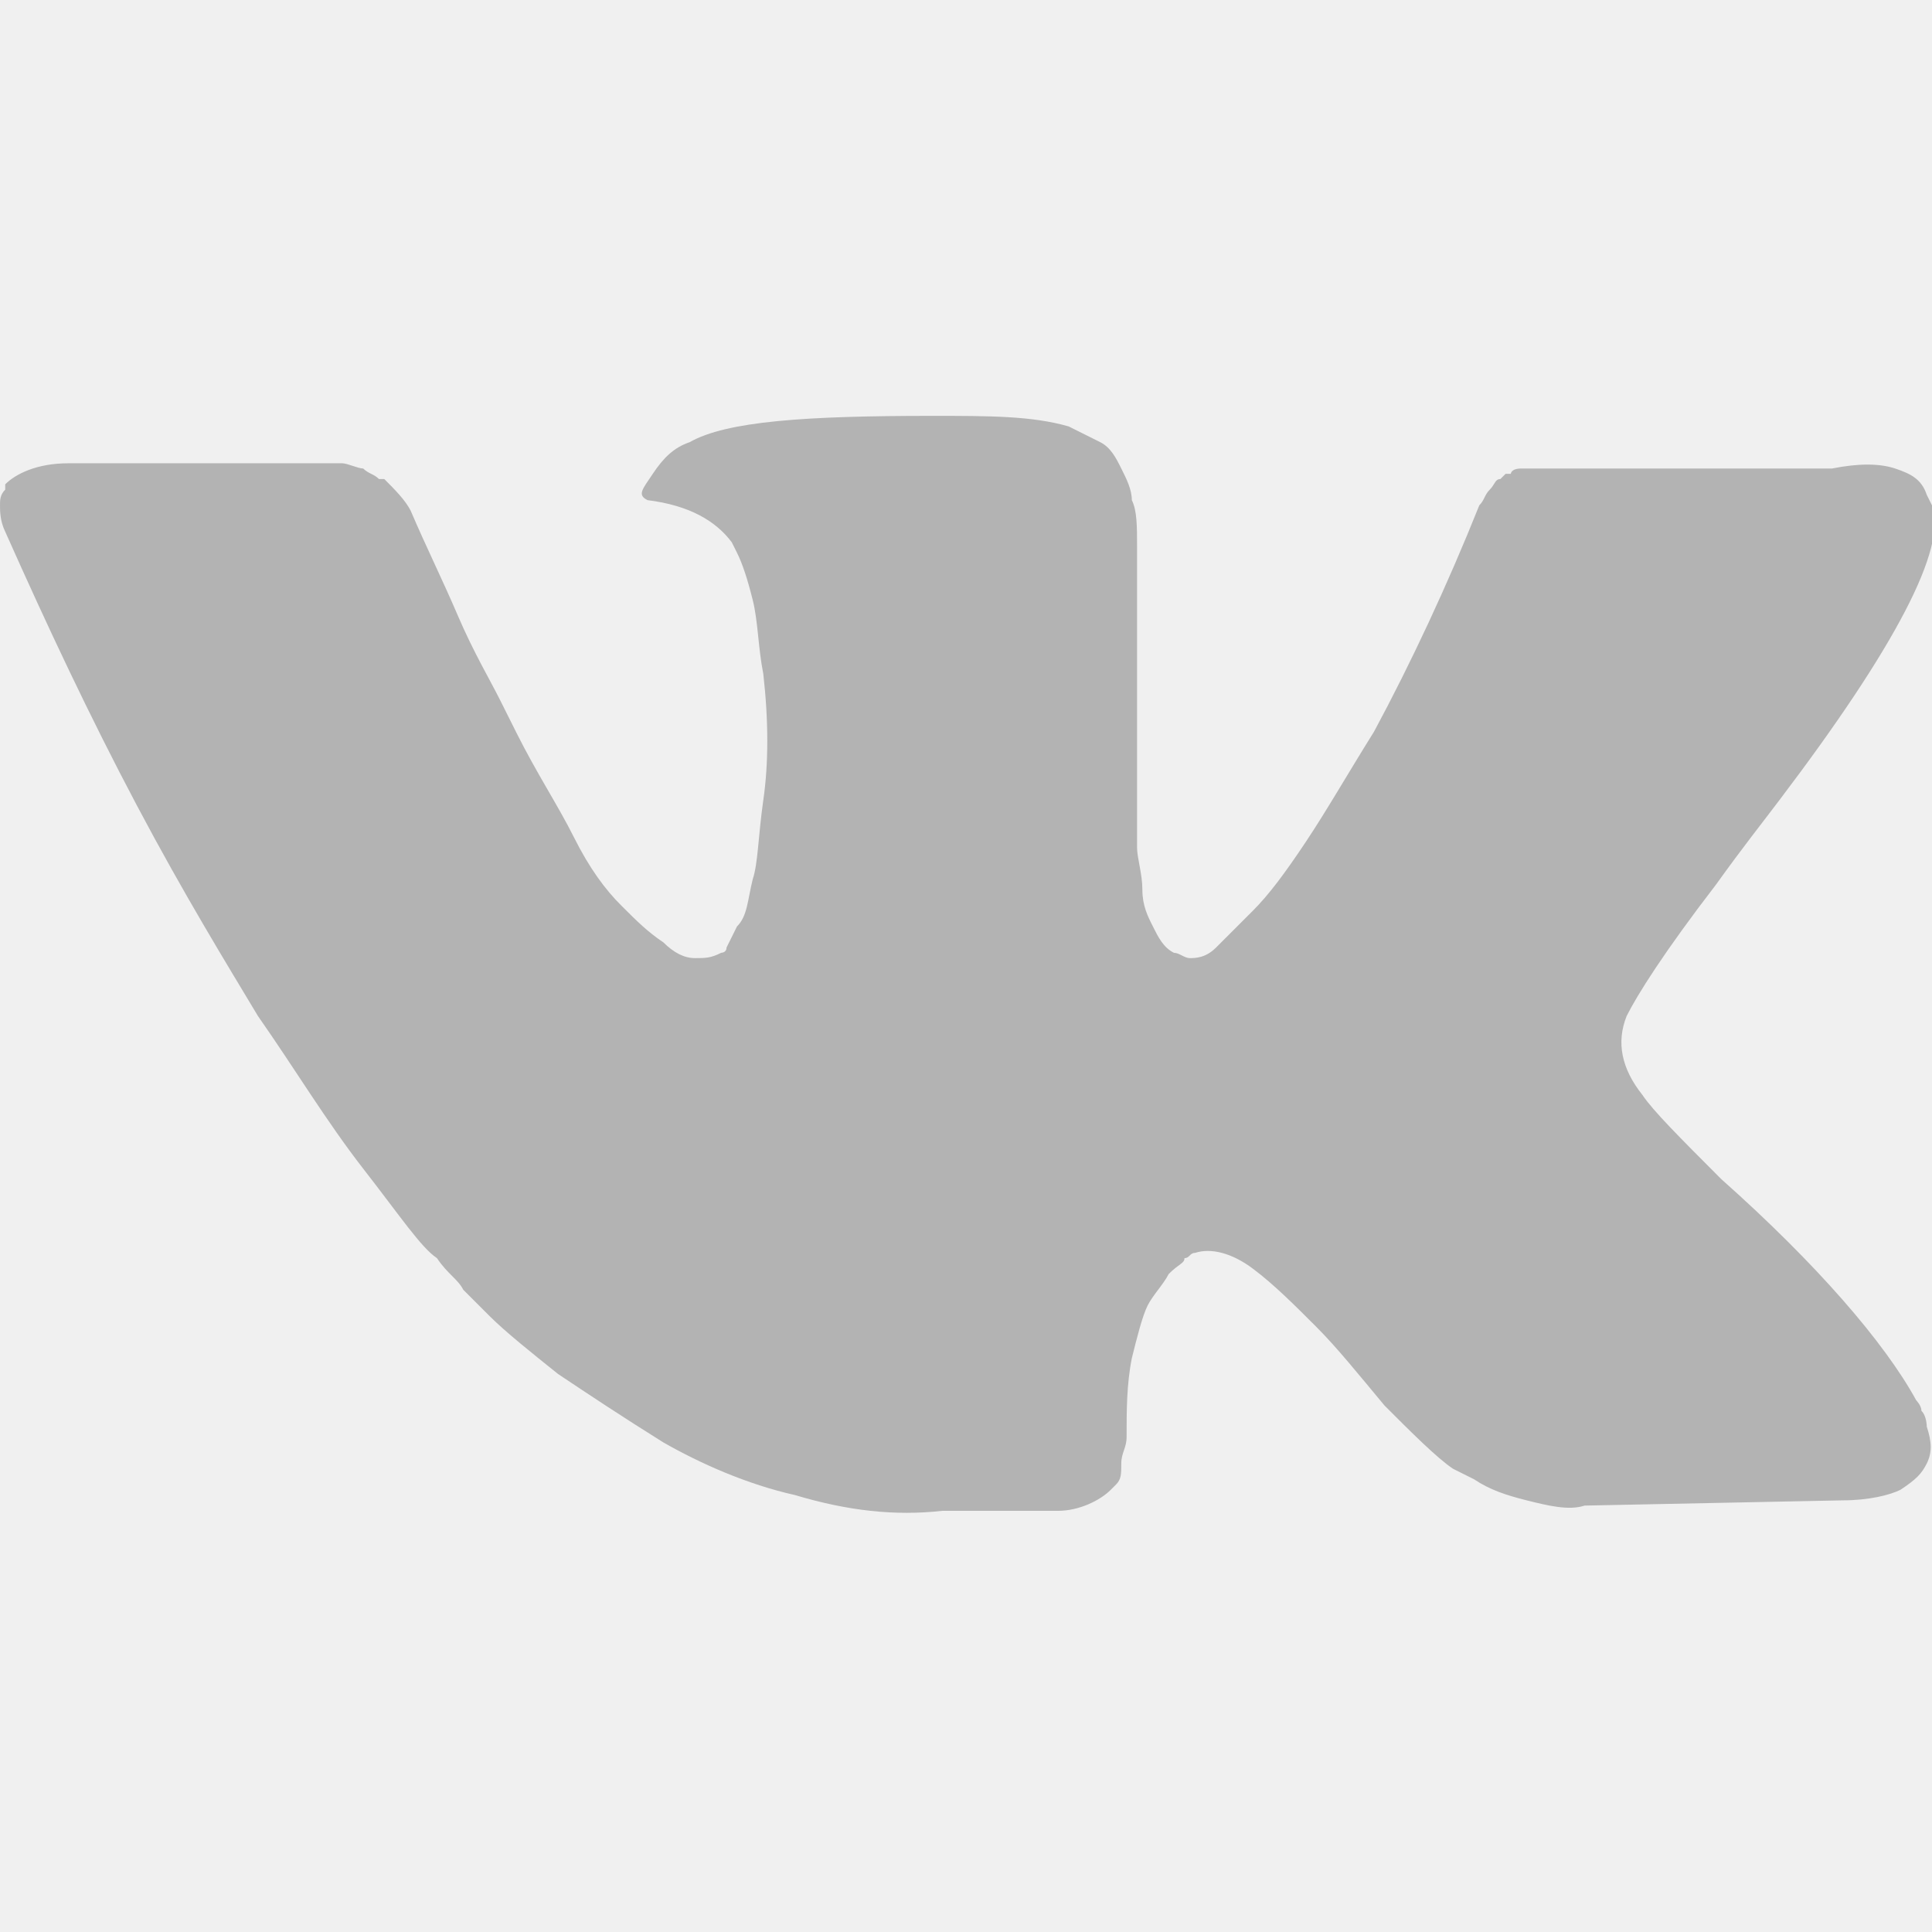
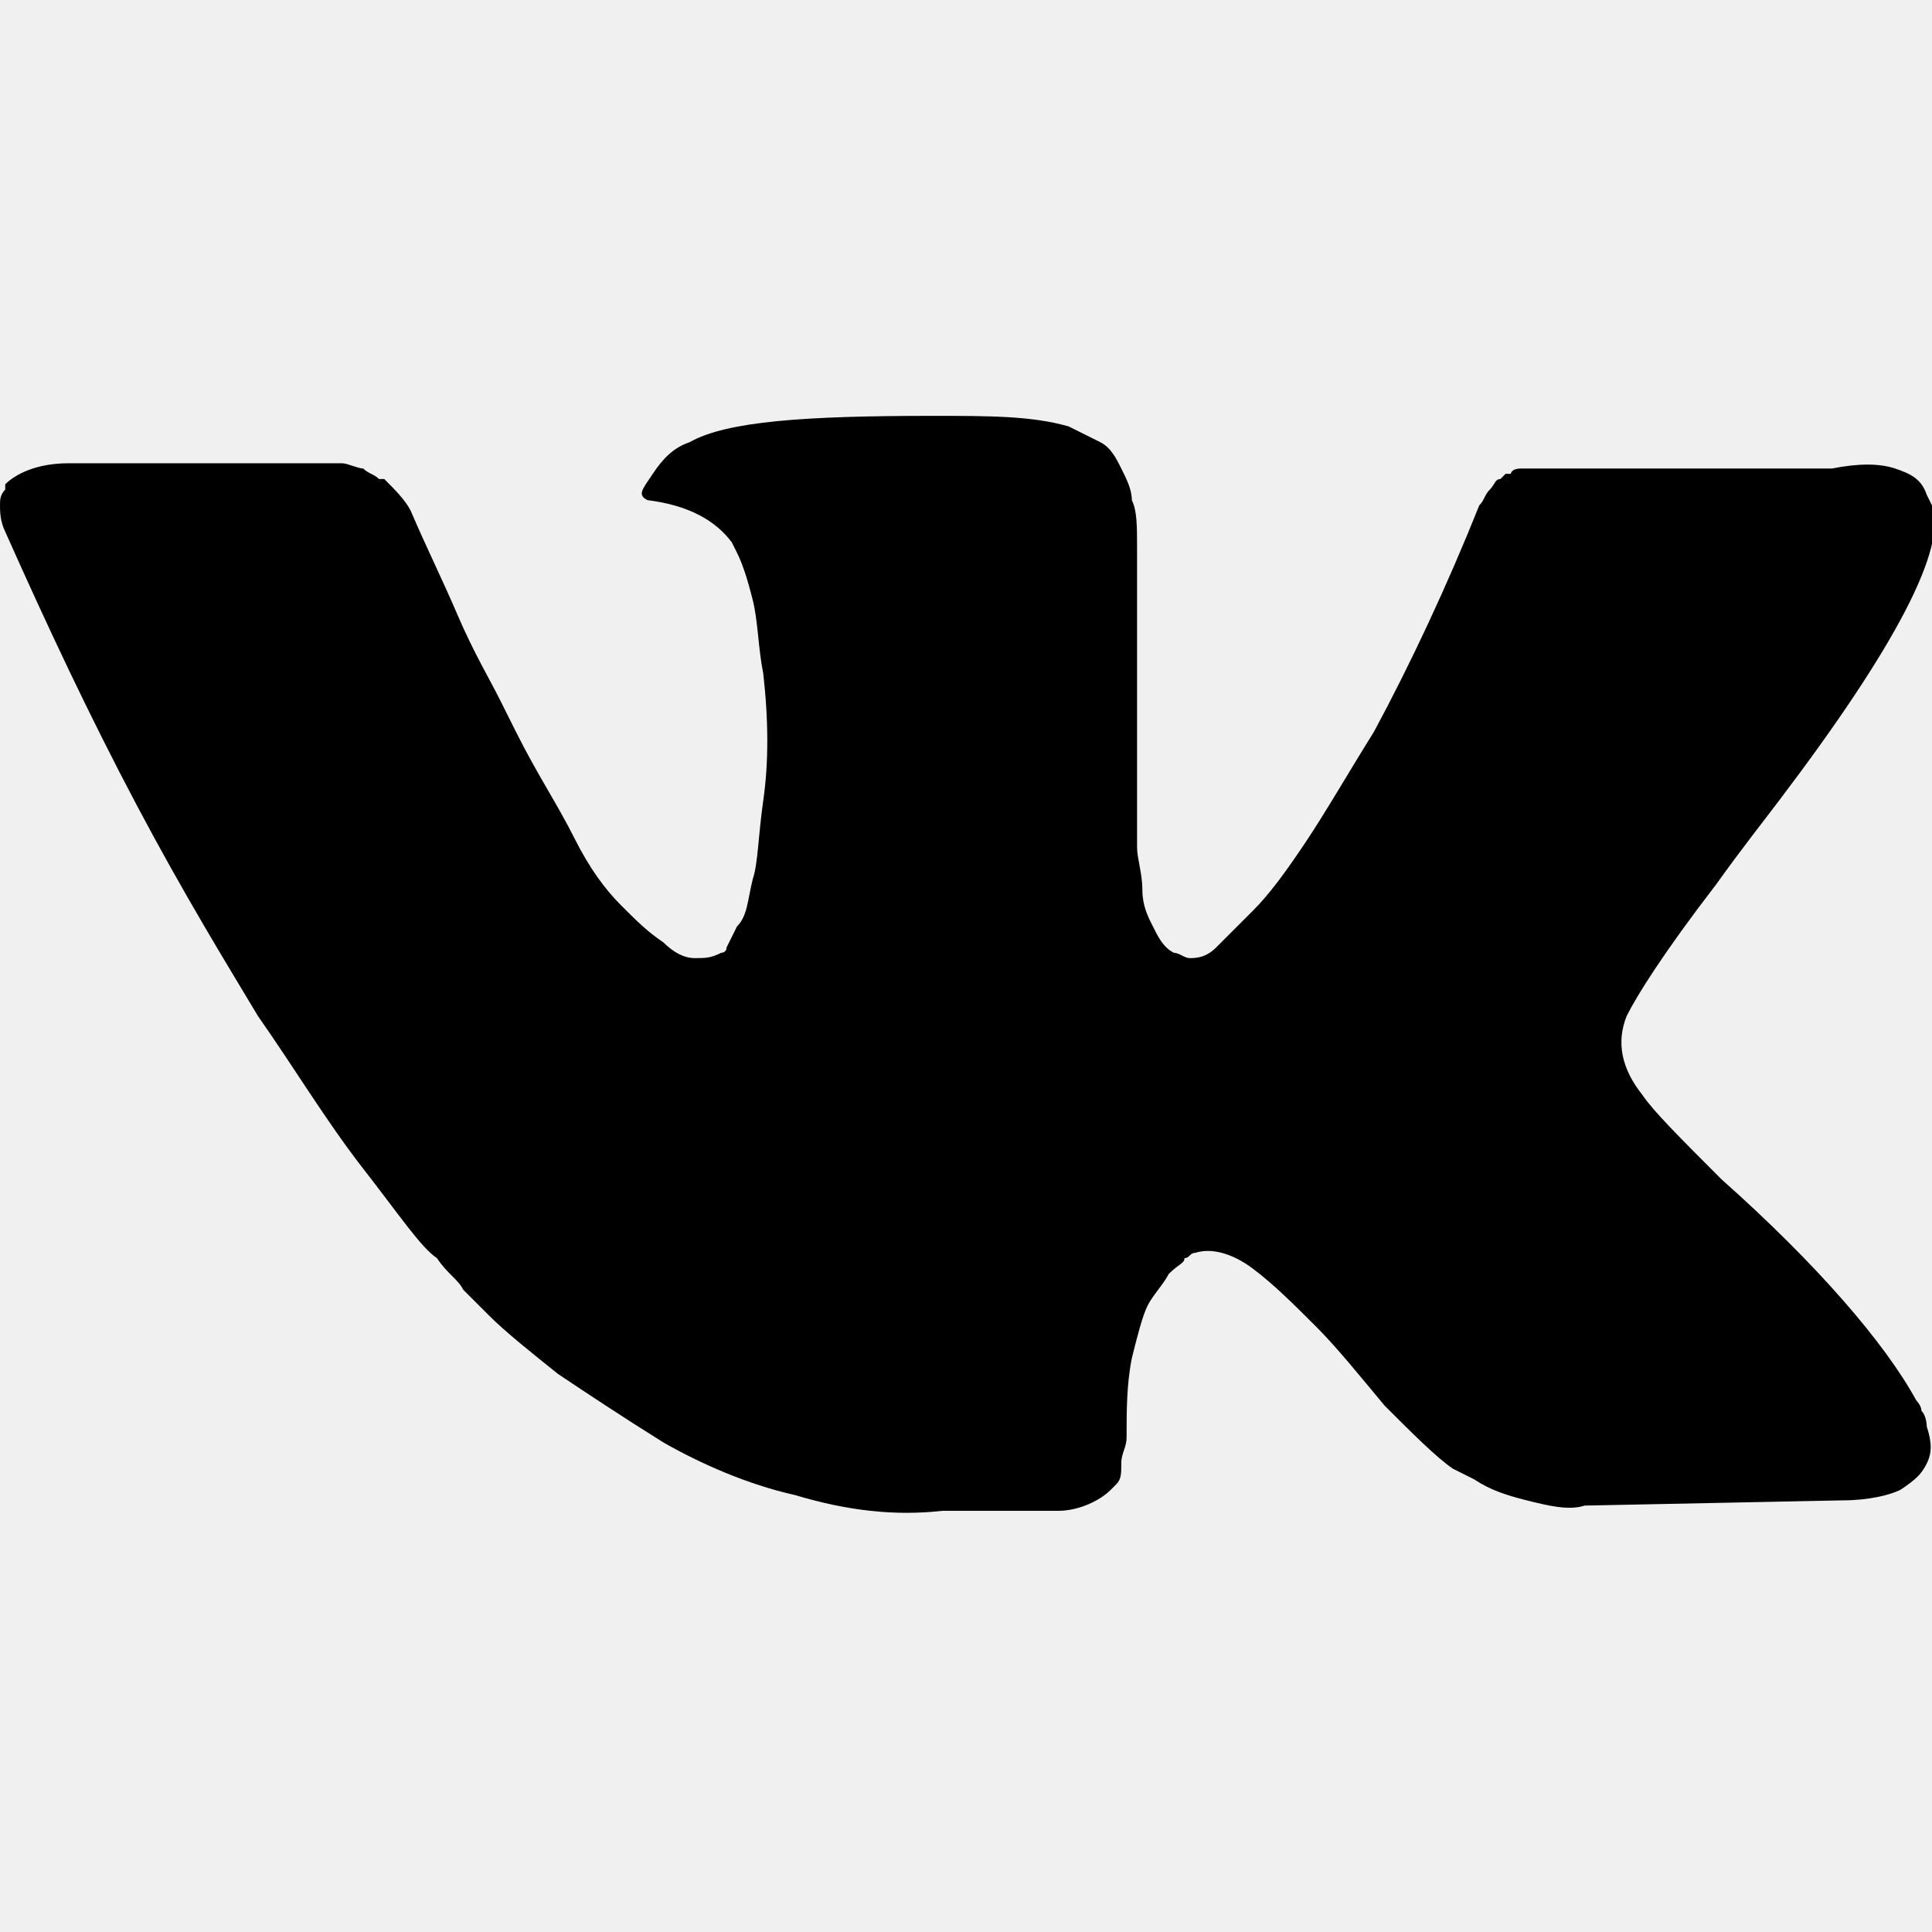
- <svg xmlns="http://www.w3.org/2000/svg" width="20" height="20" viewBox="0 0 24 24" fill="none">
-   <g clip-path="url(#clip0_2_1215)">
-     <path d="M23.869 17.526C23.869 17.46 23.804 17.395 23.804 17.395C23.411 16.676 22.561 15.695 21.384 14.649C20.861 14.125 20.534 13.798 20.403 13.602C20.142 13.275 20.076 12.948 20.207 12.621C20.338 12.36 20.665 11.836 21.319 10.986C21.646 10.529 21.907 10.202 22.104 9.94C23.542 8.044 24.196 6.801 24 6.278L23.935 6.147C23.869 5.951 23.738 5.886 23.542 5.82C23.346 5.755 23.084 5.755 22.758 5.82H19.161C19.095 5.82 19.03 5.82 18.899 5.82C18.768 5.82 18.768 5.886 18.768 5.886H18.703L18.638 5.951C18.572 5.951 18.572 6.016 18.507 6.082C18.441 6.147 18.441 6.213 18.376 6.278C17.984 7.259 17.526 8.24 17.068 9.09C16.741 9.613 16.48 10.071 16.218 10.463C15.956 10.856 15.76 11.117 15.564 11.313C15.368 11.509 15.237 11.64 15.106 11.771C14.976 11.902 14.845 11.902 14.779 11.902C14.714 11.902 14.649 11.836 14.583 11.836C14.452 11.771 14.387 11.64 14.322 11.509C14.256 11.379 14.191 11.248 14.191 11.052C14.191 10.856 14.125 10.659 14.125 10.529C14.125 10.398 14.125 10.202 14.125 9.94C14.125 9.678 14.125 9.482 14.125 9.417C14.125 9.09 14.125 8.763 14.125 8.371C14.125 7.978 14.125 7.717 14.125 7.52C14.125 7.324 14.125 7.063 14.125 6.801C14.125 6.54 14.125 6.343 14.06 6.213C14.06 6.082 13.995 5.951 13.929 5.82C13.864 5.689 13.798 5.559 13.668 5.493C13.537 5.428 13.406 5.362 13.275 5.297C12.817 5.166 12.294 5.166 11.575 5.166C10.005 5.166 9.025 5.232 8.567 5.493C8.371 5.559 8.24 5.689 8.109 5.886C7.978 6.082 7.913 6.147 8.044 6.213C8.567 6.278 8.894 6.474 9.09 6.736L9.155 6.866C9.221 6.997 9.286 7.193 9.351 7.455C9.417 7.717 9.417 8.044 9.482 8.371C9.548 8.959 9.548 9.482 9.482 9.94C9.417 10.398 9.417 10.725 9.351 10.921C9.286 11.182 9.286 11.379 9.155 11.509C9.09 11.64 9.025 11.771 9.025 11.771C9.025 11.836 8.959 11.836 8.959 11.836C8.828 11.902 8.763 11.902 8.632 11.902C8.501 11.902 8.371 11.836 8.24 11.706C8.044 11.575 7.913 11.444 7.717 11.248C7.52 11.052 7.324 10.79 7.128 10.398C6.932 10.005 6.67 9.613 6.409 9.09L6.213 8.698C6.082 8.436 5.886 8.109 5.689 7.651C5.493 7.193 5.297 6.801 5.101 6.343C5.035 6.213 4.905 6.082 4.774 5.951H4.708C4.643 5.886 4.578 5.886 4.512 5.82C4.447 5.82 4.316 5.755 4.251 5.755H0.85C0.458 5.755 0.196 5.886 0.065 6.016V6.082C0 6.147 0 6.213 0 6.278C0 6.343 0 6.474 0.065 6.605C0.589 7.782 1.112 8.894 1.7 10.005C2.289 11.117 2.812 11.967 3.204 12.621C3.662 13.275 4.054 13.929 4.512 14.518C4.97 15.106 5.232 15.499 5.428 15.629C5.559 15.826 5.689 15.891 5.755 16.022L6.082 16.349C6.278 16.545 6.605 16.806 6.932 17.068C7.324 17.33 7.717 17.591 8.24 17.918C8.698 18.18 9.286 18.441 9.875 18.572C10.529 18.768 11.117 18.834 11.706 18.768H13.144C13.406 18.768 13.668 18.638 13.798 18.507L13.864 18.441C13.929 18.376 13.929 18.311 13.929 18.18C13.929 18.049 13.995 17.984 13.995 17.853C13.995 17.526 13.995 17.199 14.06 16.872C14.125 16.61 14.191 16.349 14.256 16.218C14.322 16.087 14.452 15.956 14.518 15.826C14.649 15.695 14.714 15.695 14.714 15.629C14.779 15.629 14.779 15.564 14.845 15.564C15.041 15.499 15.303 15.564 15.564 15.76C15.826 15.956 16.087 16.218 16.349 16.48C16.61 16.741 16.872 17.068 17.199 17.46C17.526 17.788 17.853 18.114 18.049 18.245L18.311 18.376C18.507 18.507 18.703 18.572 18.965 18.638C19.226 18.703 19.488 18.768 19.684 18.703L22.888 18.638C23.215 18.638 23.477 18.572 23.608 18.507C23.804 18.376 23.869 18.311 23.935 18.18C24 18.049 24 17.918 23.935 17.722C23.935 17.722 23.935 17.591 23.869 17.526Z" fill="#B3B3B3" />
-   </g>
-   <defs>
-     <clipPath id="clip0_2_1215">
-       <rect width="24" height="24" fill="white" />
-     </clipPath>
-   </defs>
+ <svg xmlns="http://www.w3.org/2000/svg" viewBox="0 0 24 24">
+   <path d="M23.869 17.526C23.869 17.46 23.804 17.395 23.804 17.395C23.411 16.676 22.561 15.695 21.384 14.649C20.861 14.125 20.534 13.798 20.403 13.602C20.142 13.275 20.076 12.948 20.207 12.621C20.338 12.36 20.665 11.836 21.319 10.986C21.646 10.529 21.907 10.202 22.104 9.94C23.542 8.044 24.196 6.801 24 6.278L23.935 6.147C23.869 5.951 23.738 5.886 23.542 5.82C23.346 5.755 23.084 5.755 22.758 5.82H19.161C19.095 5.82 19.03 5.82 18.899 5.82C18.768 5.82 18.768 5.886 18.768 5.886H18.703L18.638 5.951C18.572 5.951 18.572 6.016 18.507 6.082C18.441 6.147 18.441 6.213 18.376 6.278C17.984 7.259 17.526 8.24 17.068 9.09C16.741 9.613 16.48 10.071 16.218 10.463C15.956 10.856 15.76 11.117 15.564 11.313C15.368 11.509 15.237 11.64 15.106 11.771C14.976 11.902 14.845 11.902 14.779 11.902C14.714 11.902 14.649 11.836 14.583 11.836C14.452 11.771 14.387 11.64 14.322 11.509C14.256 11.379 14.191 11.248 14.191 11.052C14.191 10.856 14.125 10.659 14.125 10.529C14.125 10.398 14.125 10.202 14.125 9.94C14.125 9.678 14.125 9.482 14.125 9.417C14.125 9.09 14.125 8.763 14.125 8.371C14.125 7.978 14.125 7.717 14.125 7.52C14.125 7.324 14.125 7.063 14.125 6.801C14.125 6.54 14.125 6.343 14.06 6.213C14.06 6.082 13.995 5.951 13.929 5.82C13.864 5.689 13.798 5.559 13.668 5.493C13.537 5.428 13.406 5.362 13.275 5.297C12.817 5.166 12.294 5.166 11.575 5.166C10.005 5.166 9.025 5.232 8.567 5.493C8.371 5.559 8.24 5.689 8.109 5.886C7.978 6.082 7.913 6.147 8.044 6.213C8.567 6.278 8.894 6.474 9.09 6.736L9.155 6.866C9.221 6.997 9.286 7.193 9.351 7.455C9.417 7.717 9.417 8.044 9.482 8.371C9.548 8.959 9.548 9.482 9.482 9.94C9.417 10.398 9.417 10.725 9.351 10.921C9.286 11.182 9.286 11.379 9.155 11.509C9.09 11.64 9.025 11.771 9.025 11.771C9.025 11.836 8.959 11.836 8.959 11.836C8.828 11.902 8.763 11.902 8.632 11.902C8.501 11.902 8.371 11.836 8.24 11.706C8.044 11.575 7.913 11.444 7.717 11.248C7.52 11.052 7.324 10.79 7.128 10.398C6.932 10.005 6.67 9.613 6.409 9.09L6.213 8.698C6.082 8.436 5.886 8.109 5.689 7.651C5.493 7.193 5.297 6.801 5.101 6.343C5.035 6.213 4.905 6.082 4.774 5.951H4.708C4.643 5.886 4.578 5.886 4.512 5.82C4.447 5.82 4.316 5.755 4.251 5.755H0.85C0.458 5.755 0.196 5.886 0.065 6.016V6.082C0 6.147 0 6.213 0 6.278C0 6.343 0 6.474 0.065 6.605C0.589 7.782 1.112 8.894 1.7 10.005C2.289 11.117 2.812 11.967 3.204 12.621C3.662 13.275 4.054 13.929 4.512 14.518C4.97 15.106 5.232 15.499 5.428 15.629C5.559 15.826 5.689 15.891 5.755 16.022L6.082 16.349C6.278 16.545 6.605 16.806 6.932 17.068C7.324 17.33 7.717 17.591 8.24 17.918C8.698 18.18 9.286 18.441 9.875 18.572C10.529 18.768 11.117 18.834 11.706 18.768H13.144C13.406 18.768 13.668 18.638 13.798 18.507L13.864 18.441C13.929 18.376 13.929 18.311 13.929 18.18C13.929 18.049 13.995 17.984 13.995 17.853C13.995 17.526 13.995 17.199 14.06 16.872C14.125 16.61 14.191 16.349 14.256 16.218C14.322 16.087 14.452 15.956 14.518 15.826C14.649 15.695 14.714 15.695 14.714 15.629C14.779 15.629 14.779 15.564 14.845 15.564C15.041 15.499 15.303 15.564 15.564 15.76C15.826 15.956 16.087 16.218 16.349 16.48C16.61 16.741 16.872 17.068 17.199 17.46C17.526 17.788 17.853 18.114 18.049 18.245L18.311 18.376C18.507 18.507 18.703 18.572 18.965 18.638C19.226 18.703 19.488 18.768 19.684 18.703L22.888 18.638C23.215 18.638 23.477 18.572 23.608 18.507C23.804 18.376 23.869 18.311 23.935 18.18C24 18.049 24 17.918 23.935 17.722C23.935 17.722 23.935 17.591 23.869 17.526Z" />
</svg>
